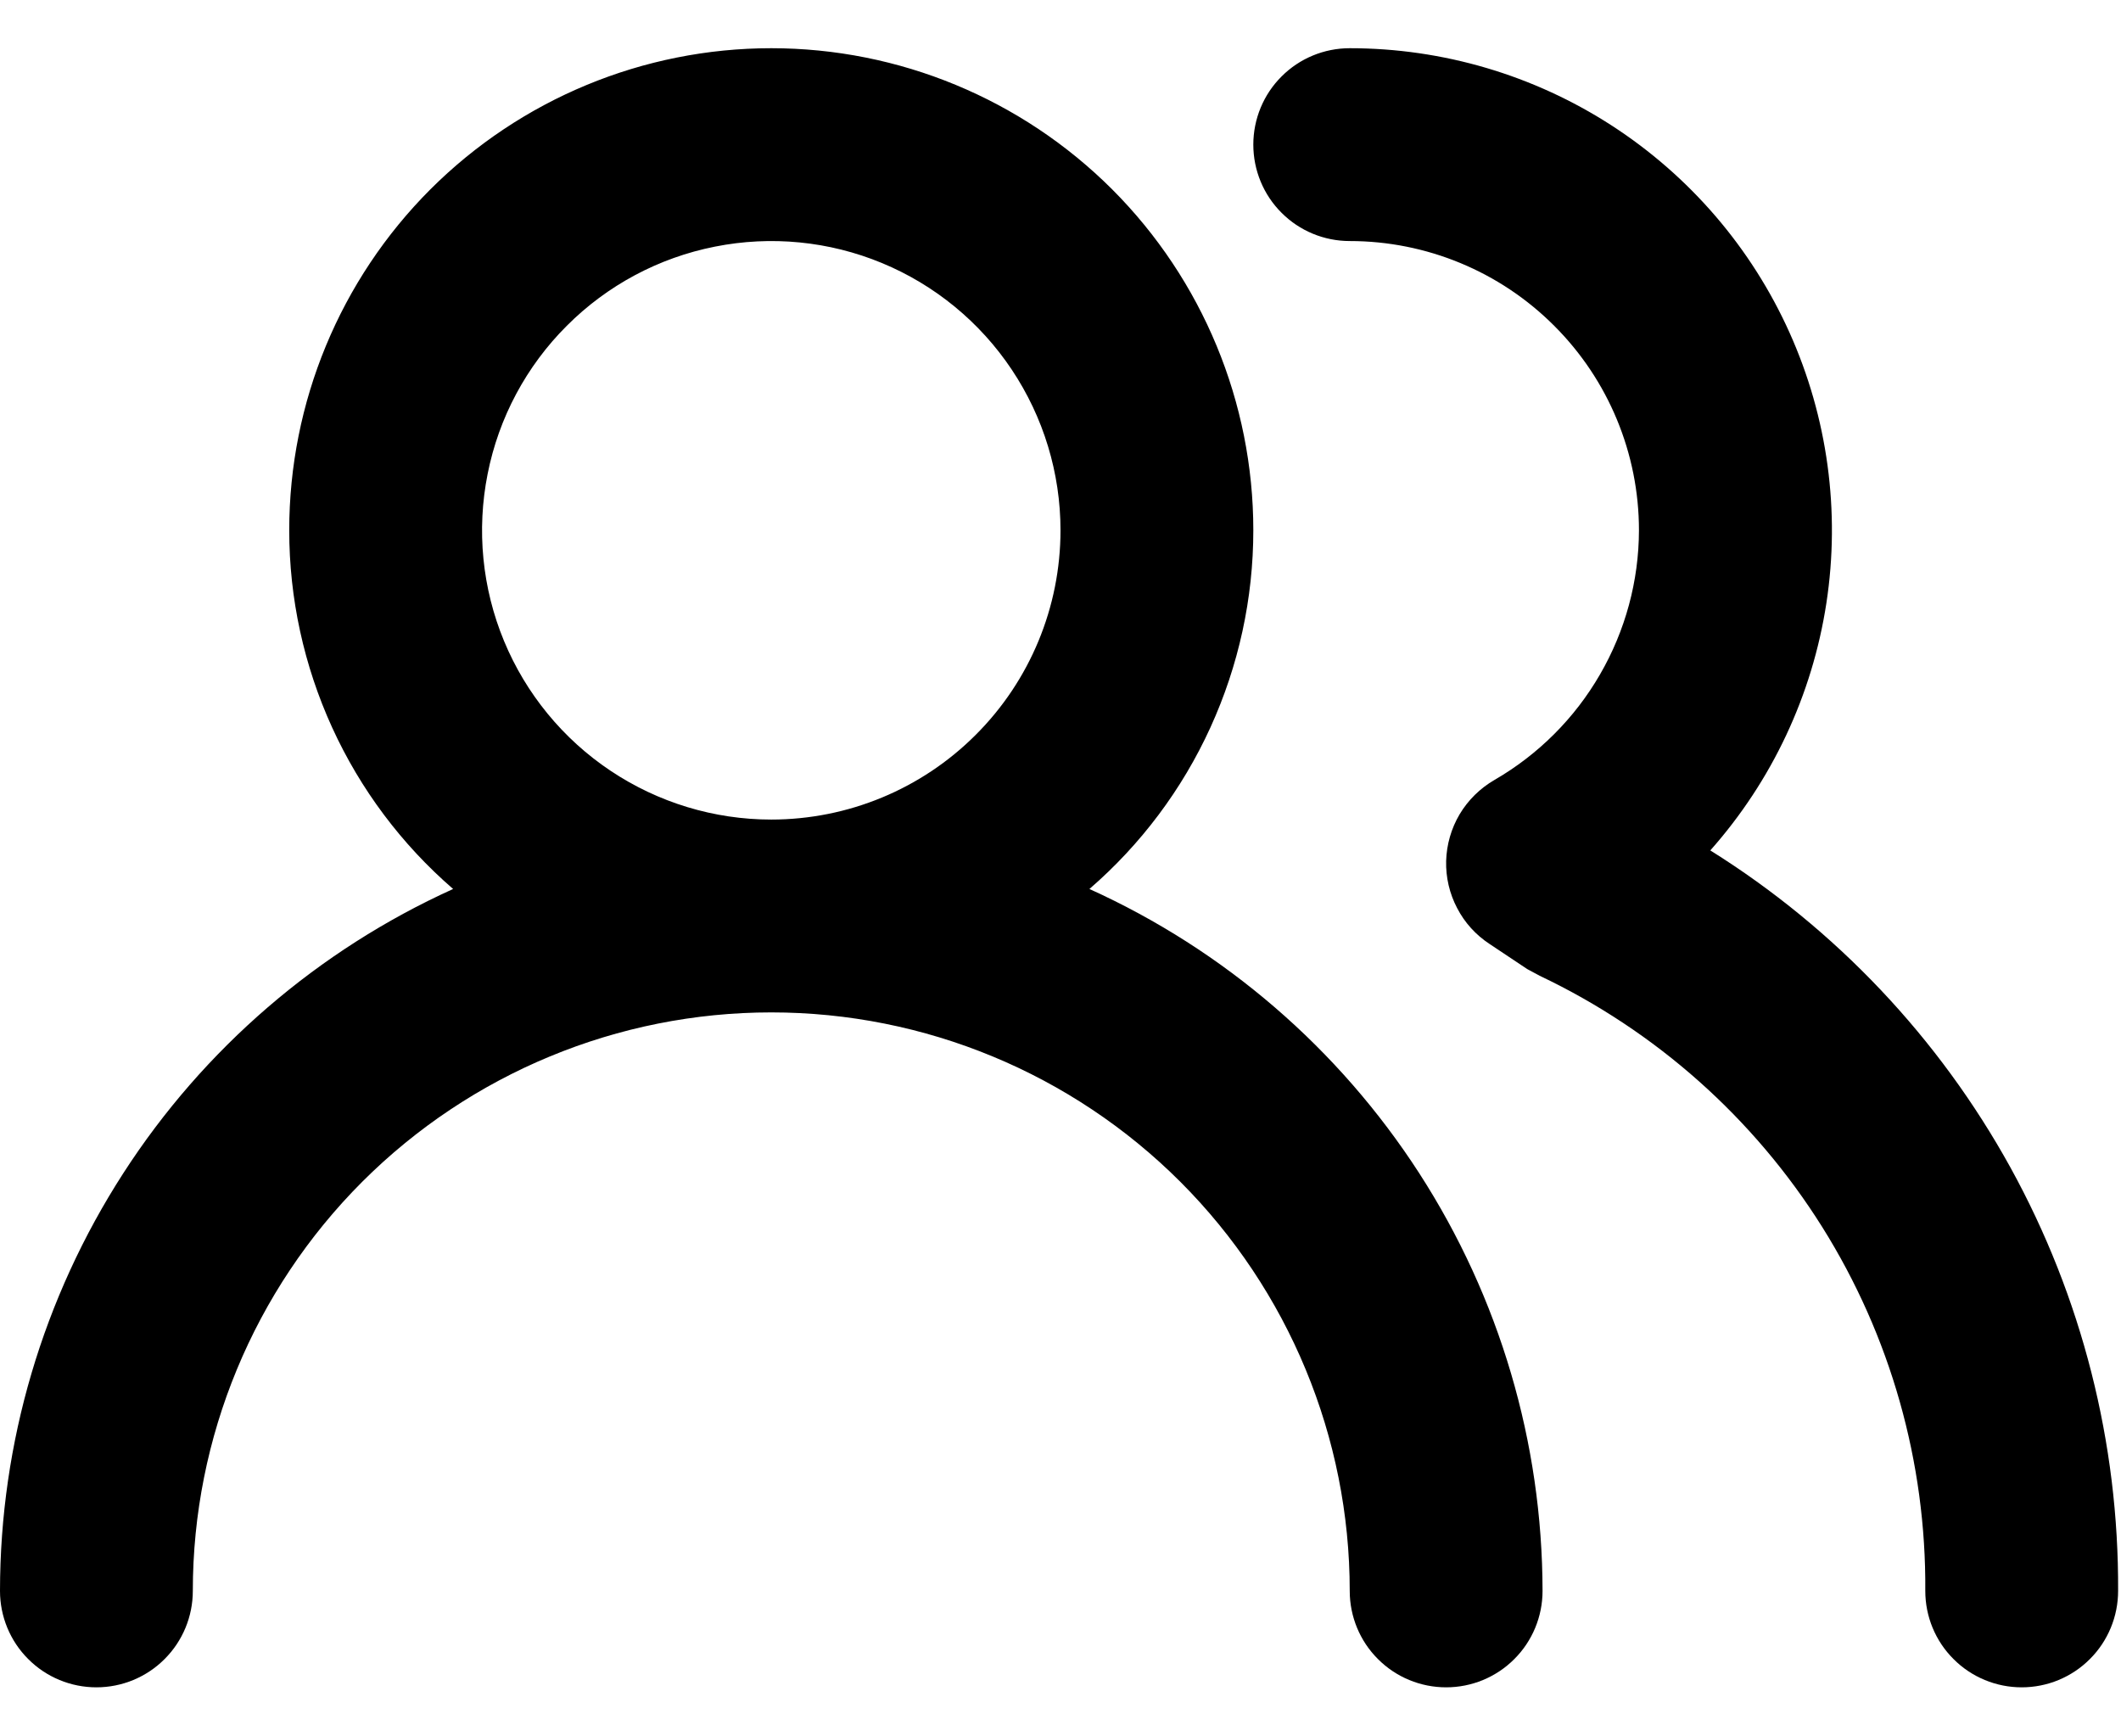
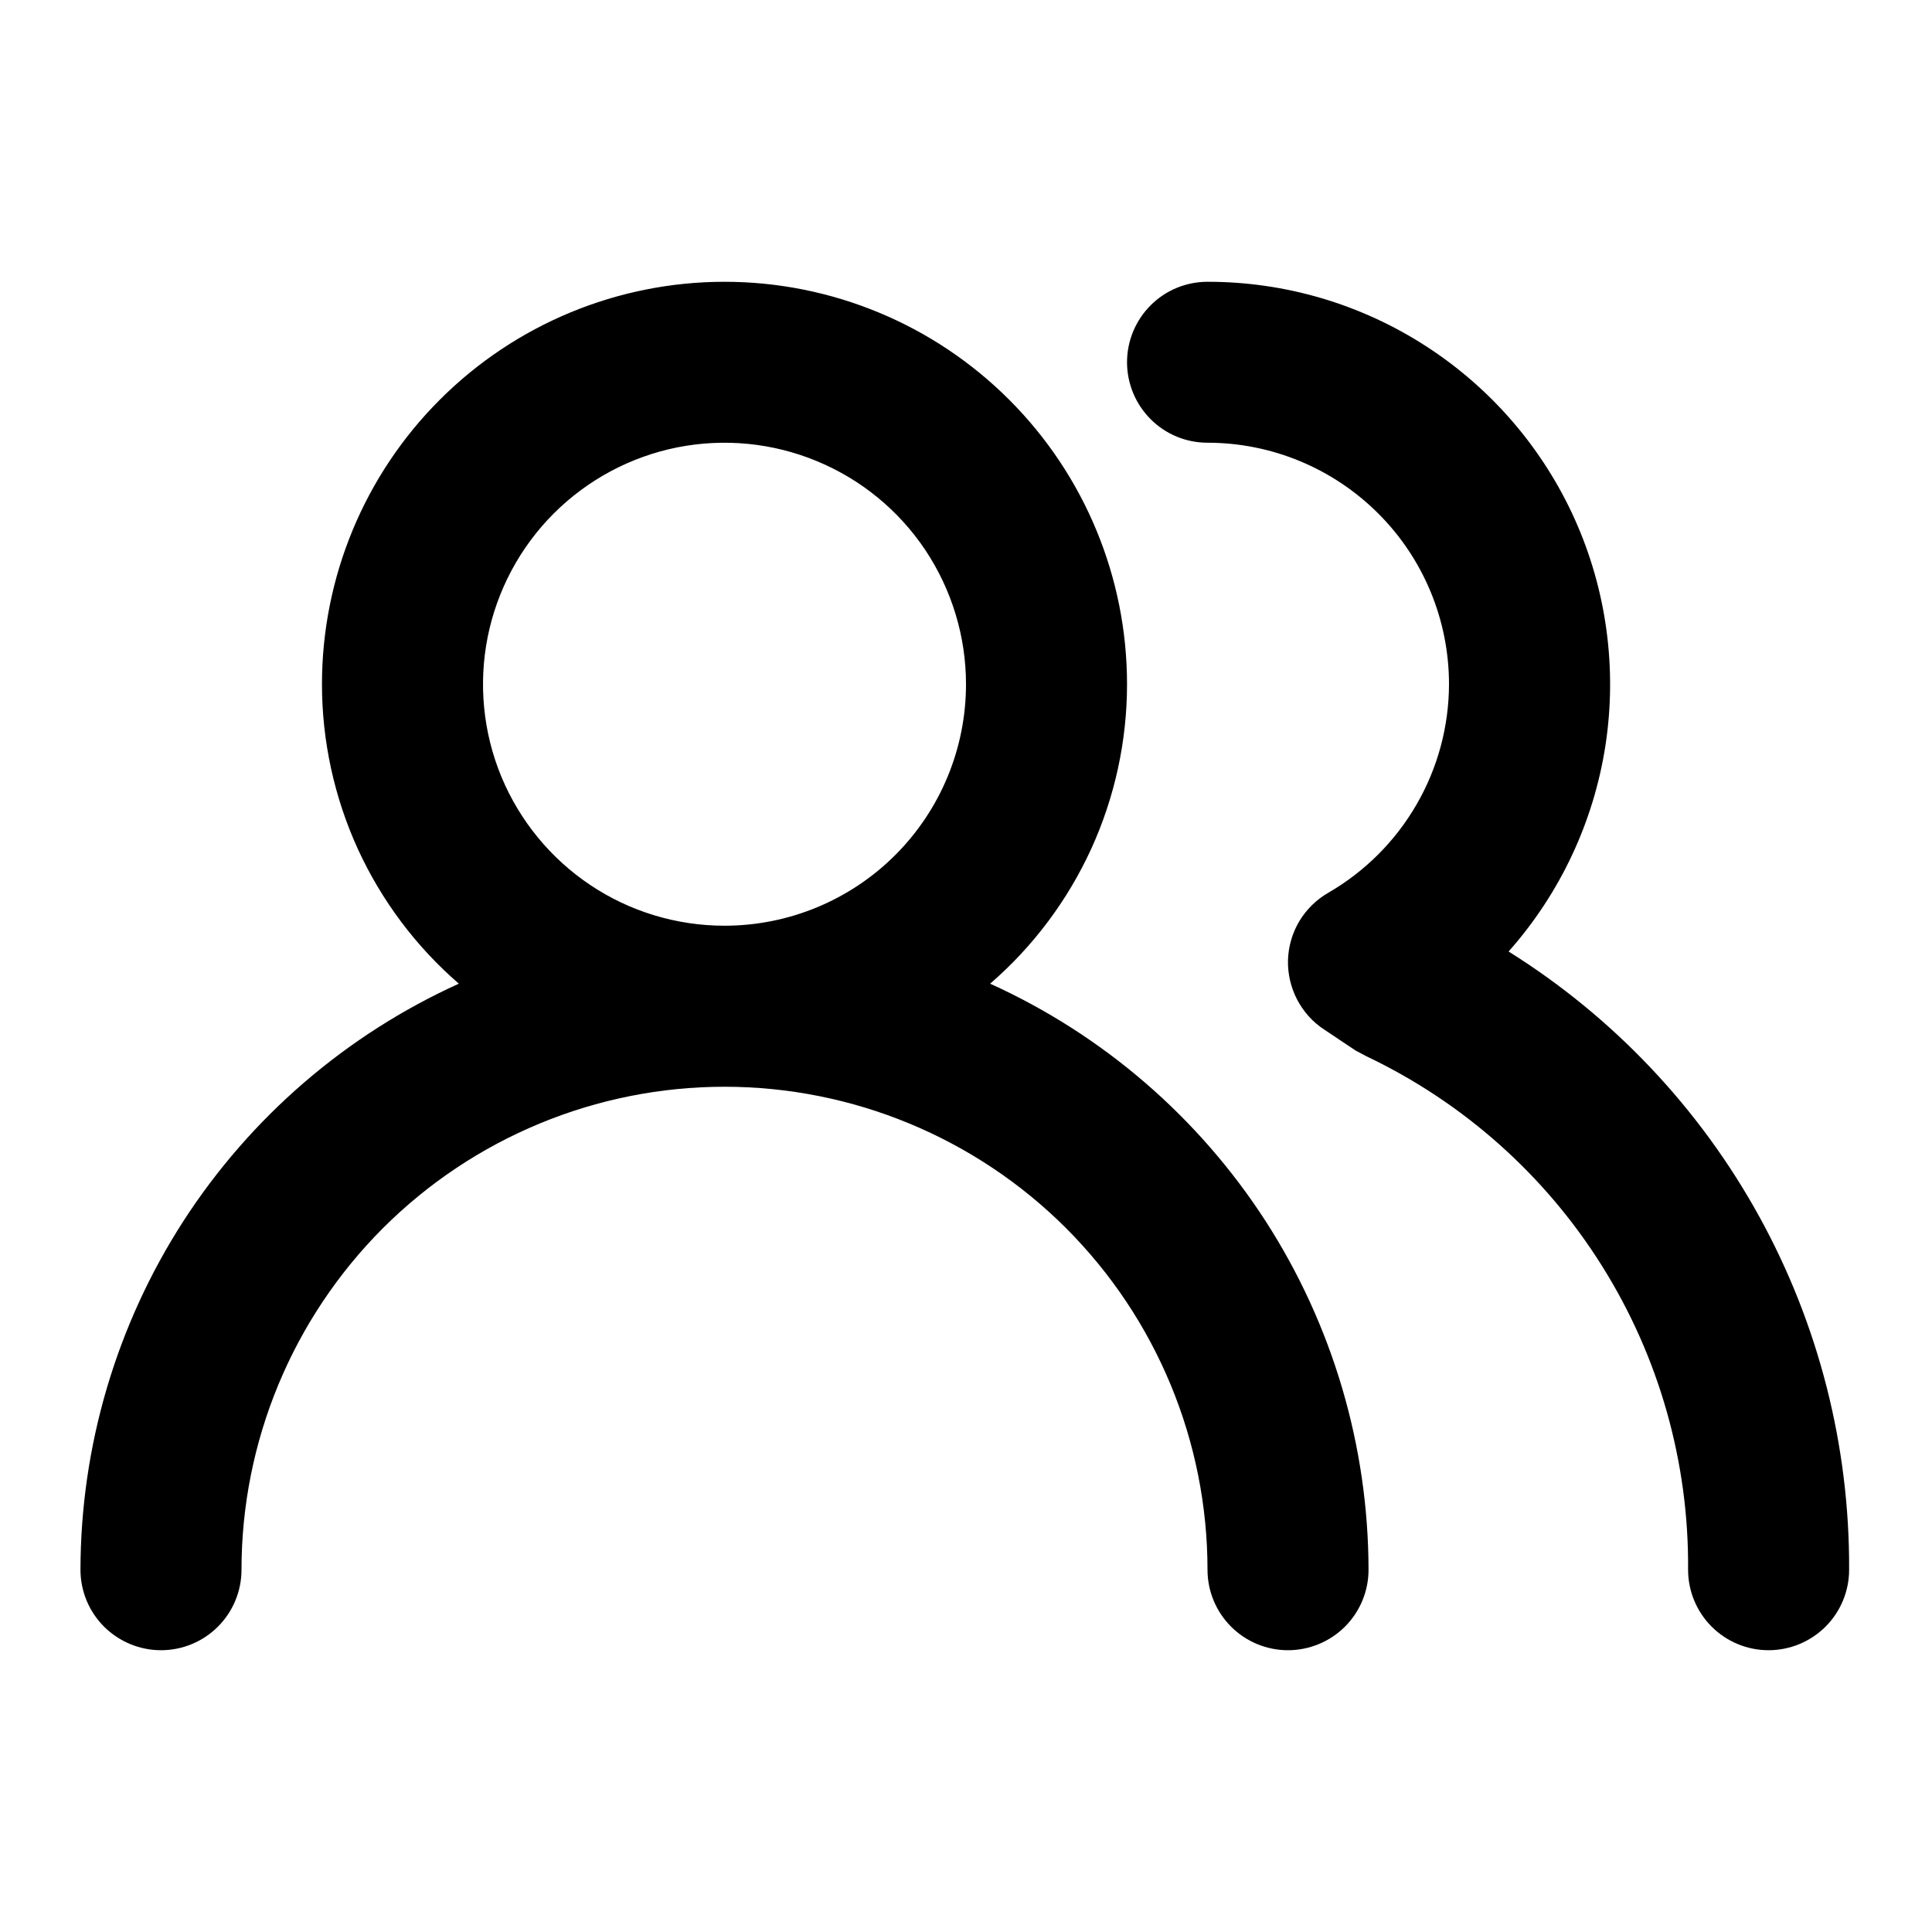
- <svg xmlns="http://www.w3.org/2000/svg" fill="none" width="100%" height="100%" viewBox="0 0 22 18">
-   <path d="M11.3 9.22C11.834 8.758 12.262 8.187 12.555 7.545C12.848 6.903 13 6.206 13 5.5C13 4.174 12.473 2.902 11.536 1.964C10.598 1.027 9.326 0.5 8 0.5C6.674 0.5 5.402 1.027 4.464 1.964C3.527 2.902 3 4.174 3 5.5C3 6.206 3.152 6.903 3.445 7.545C3.738 8.187 4.166 8.758 4.7 9.22C3.3 9.854 2.112 10.877 1.279 12.168C0.445 13.46 0.001 14.963 0 16.5C0 16.765 0.105 17.02 0.293 17.207C0.48 17.395 0.735 17.5 1 17.5C1.265 17.5 1.52 17.395 1.707 17.207C1.895 17.02 2 16.765 2 16.5C2 14.909 2.632 13.383 3.757 12.257C4.883 11.132 6.409 10.5 8 10.5C9.591 10.5 11.117 11.132 12.243 12.257C13.368 13.383 14 14.909 14 16.5C14 16.765 14.105 17.02 14.293 17.207C14.48 17.395 14.735 17.5 15 17.5C15.265 17.5 15.52 17.395 15.707 17.207C15.895 17.02 16 16.765 16 16.5C15.998 14.963 15.555 13.46 14.721 12.168C13.887 10.877 12.7 9.854 11.3 9.22ZM8 8.5C7.407 8.5 6.827 8.324 6.333 7.994C5.84 7.665 5.455 7.196 5.228 6.648C5.001 6.1 4.942 5.497 5.058 4.915C5.173 4.333 5.459 3.798 5.879 3.379C6.298 2.959 6.833 2.673 7.415 2.558C7.997 2.442 8.6 2.501 9.148 2.728C9.696 2.955 10.165 3.34 10.494 3.833C10.824 4.327 11 4.907 11 5.5C11 6.296 10.684 7.059 10.121 7.621C9.559 8.184 8.796 8.5 8 8.5ZM17.74 8.82C18.38 8.099 18.798 7.209 18.944 6.256C19.09 5.304 18.957 4.329 18.562 3.45C18.167 2.571 17.526 1.825 16.716 1.301C15.907 0.778 14.964 0.5 14 0.5C13.735 0.5 13.48 0.605 13.293 0.793C13.105 0.98 13 1.235 13 1.5C13 1.765 13.105 2.02 13.293 2.207C13.48 2.395 13.735 2.5 14 2.5C14.796 2.5 15.559 2.816 16.121 3.379C16.684 3.941 17 4.704 17 5.5C16.999 6.025 16.859 6.541 16.596 6.995C16.333 7.45 15.955 7.827 15.5 8.09C15.352 8.176 15.228 8.298 15.14 8.445C15.053 8.592 15.005 8.759 15 8.93C14.996 9.1 15.035 9.268 15.114 9.418C15.192 9.569 15.308 9.697 15.45 9.79L15.84 10.05L15.97 10.12C17.175 10.692 18.192 11.596 18.901 12.726C19.61 13.857 19.98 15.166 19.97 16.5C19.97 16.765 20.075 17.02 20.263 17.207C20.45 17.395 20.705 17.5 20.97 17.5C21.235 17.5 21.49 17.395 21.677 17.207C21.865 17.02 21.97 16.765 21.97 16.5C21.978 14.965 21.594 13.454 20.854 12.11C20.113 10.766 19.041 9.633 17.74 8.82Z" fill="currentColor" />
+ <svg xmlns="http://www.w3.org/2000/svg" viewBox="0 0 20 20" fill="none">
+   <path d="M10.25 10.183C10.695 9.798 11.051 9.322 11.296 8.788C11.54 8.253 11.667 7.671 11.667 7.083C11.667 5.978 11.228 4.918 10.446 4.137C9.665 3.356 8.605 2.917 7.5 2.917C6.395 2.917 5.335 3.356 4.554 4.137C3.772 4.918 3.333 5.978 3.333 7.083C3.333 7.671 3.46 8.253 3.704 8.788C3.949 9.322 4.305 9.798 4.75 10.183C3.583 10.712 2.594 11.565 1.899 12.64C1.205 13.716 0.835 14.969 0.833 16.25C0.833 16.471 0.921 16.683 1.077 16.839C1.234 16.995 1.446 17.083 1.667 17.083C1.888 17.083 2.1 16.995 2.256 16.839C2.412 16.683 2.5 16.471 2.5 16.25C2.5 14.924 3.027 13.652 3.964 12.714C4.902 11.777 6.174 11.25 7.5 11.25C8.826 11.25 10.098 11.777 11.036 12.714C11.973 13.652 12.5 14.924 12.5 16.25C12.5 16.471 12.588 16.683 12.744 16.839C12.9 16.995 13.112 17.083 13.333 17.083C13.554 17.083 13.766 16.995 13.923 16.839C14.079 16.683 14.167 16.471 14.167 16.25C14.165 14.969 13.795 13.716 13.101 12.64C12.406 11.565 11.417 10.712 10.25 10.183ZM7.5 9.583C7.006 9.583 6.522 9.437 6.111 9.162C5.7 8.887 5.38 8.497 5.19 8.04C5.001 7.583 4.952 7.081 5.048 6.596C5.145 6.111 5.383 5.665 5.732 5.316C6.082 4.966 6.527 4.728 7.012 4.631C7.497 4.535 8 4.584 8.457 4.774C8.914 4.963 9.304 5.283 9.579 5.694C9.853 6.106 10 6.589 10 7.083C10 7.746 9.737 8.382 9.268 8.851C8.799 9.32 8.163 9.583 7.5 9.583ZM15.617 9.85C16.15 9.249 16.498 8.508 16.62 7.714C16.741 6.92 16.631 6.108 16.302 5.375C15.972 4.642 15.438 4.021 14.764 3.585C14.089 3.148 13.303 2.916 12.5 2.917C12.279 2.917 12.067 3.004 11.911 3.161C11.755 3.317 11.667 3.529 11.667 3.75C11.667 3.971 11.755 4.183 11.911 4.339C12.067 4.496 12.279 4.583 12.5 4.583C13.163 4.583 13.799 4.847 14.268 5.316C14.737 5.784 15 6.42 15 7.083C14.999 7.521 14.883 7.951 14.663 8.33C14.444 8.708 14.129 9.023 13.75 9.242C13.627 9.313 13.523 9.415 13.45 9.537C13.377 9.66 13.337 9.799 13.333 9.942C13.33 10.083 13.363 10.223 13.428 10.348C13.494 10.474 13.59 10.581 13.708 10.658L14.033 10.875L14.142 10.933C15.146 11.41 15.994 12.163 16.584 13.105C17.175 14.047 17.484 15.138 17.475 16.25C17.475 16.471 17.563 16.683 17.719 16.839C17.875 16.995 18.087 17.083 18.308 17.083C18.529 17.083 18.741 16.995 18.898 16.839C19.054 16.683 19.142 16.471 19.142 16.25C19.148 14.971 18.828 13.712 18.211 12.592C17.594 11.472 16.701 10.528 15.617 9.85Z" fill="currentColor" />
</svg>
